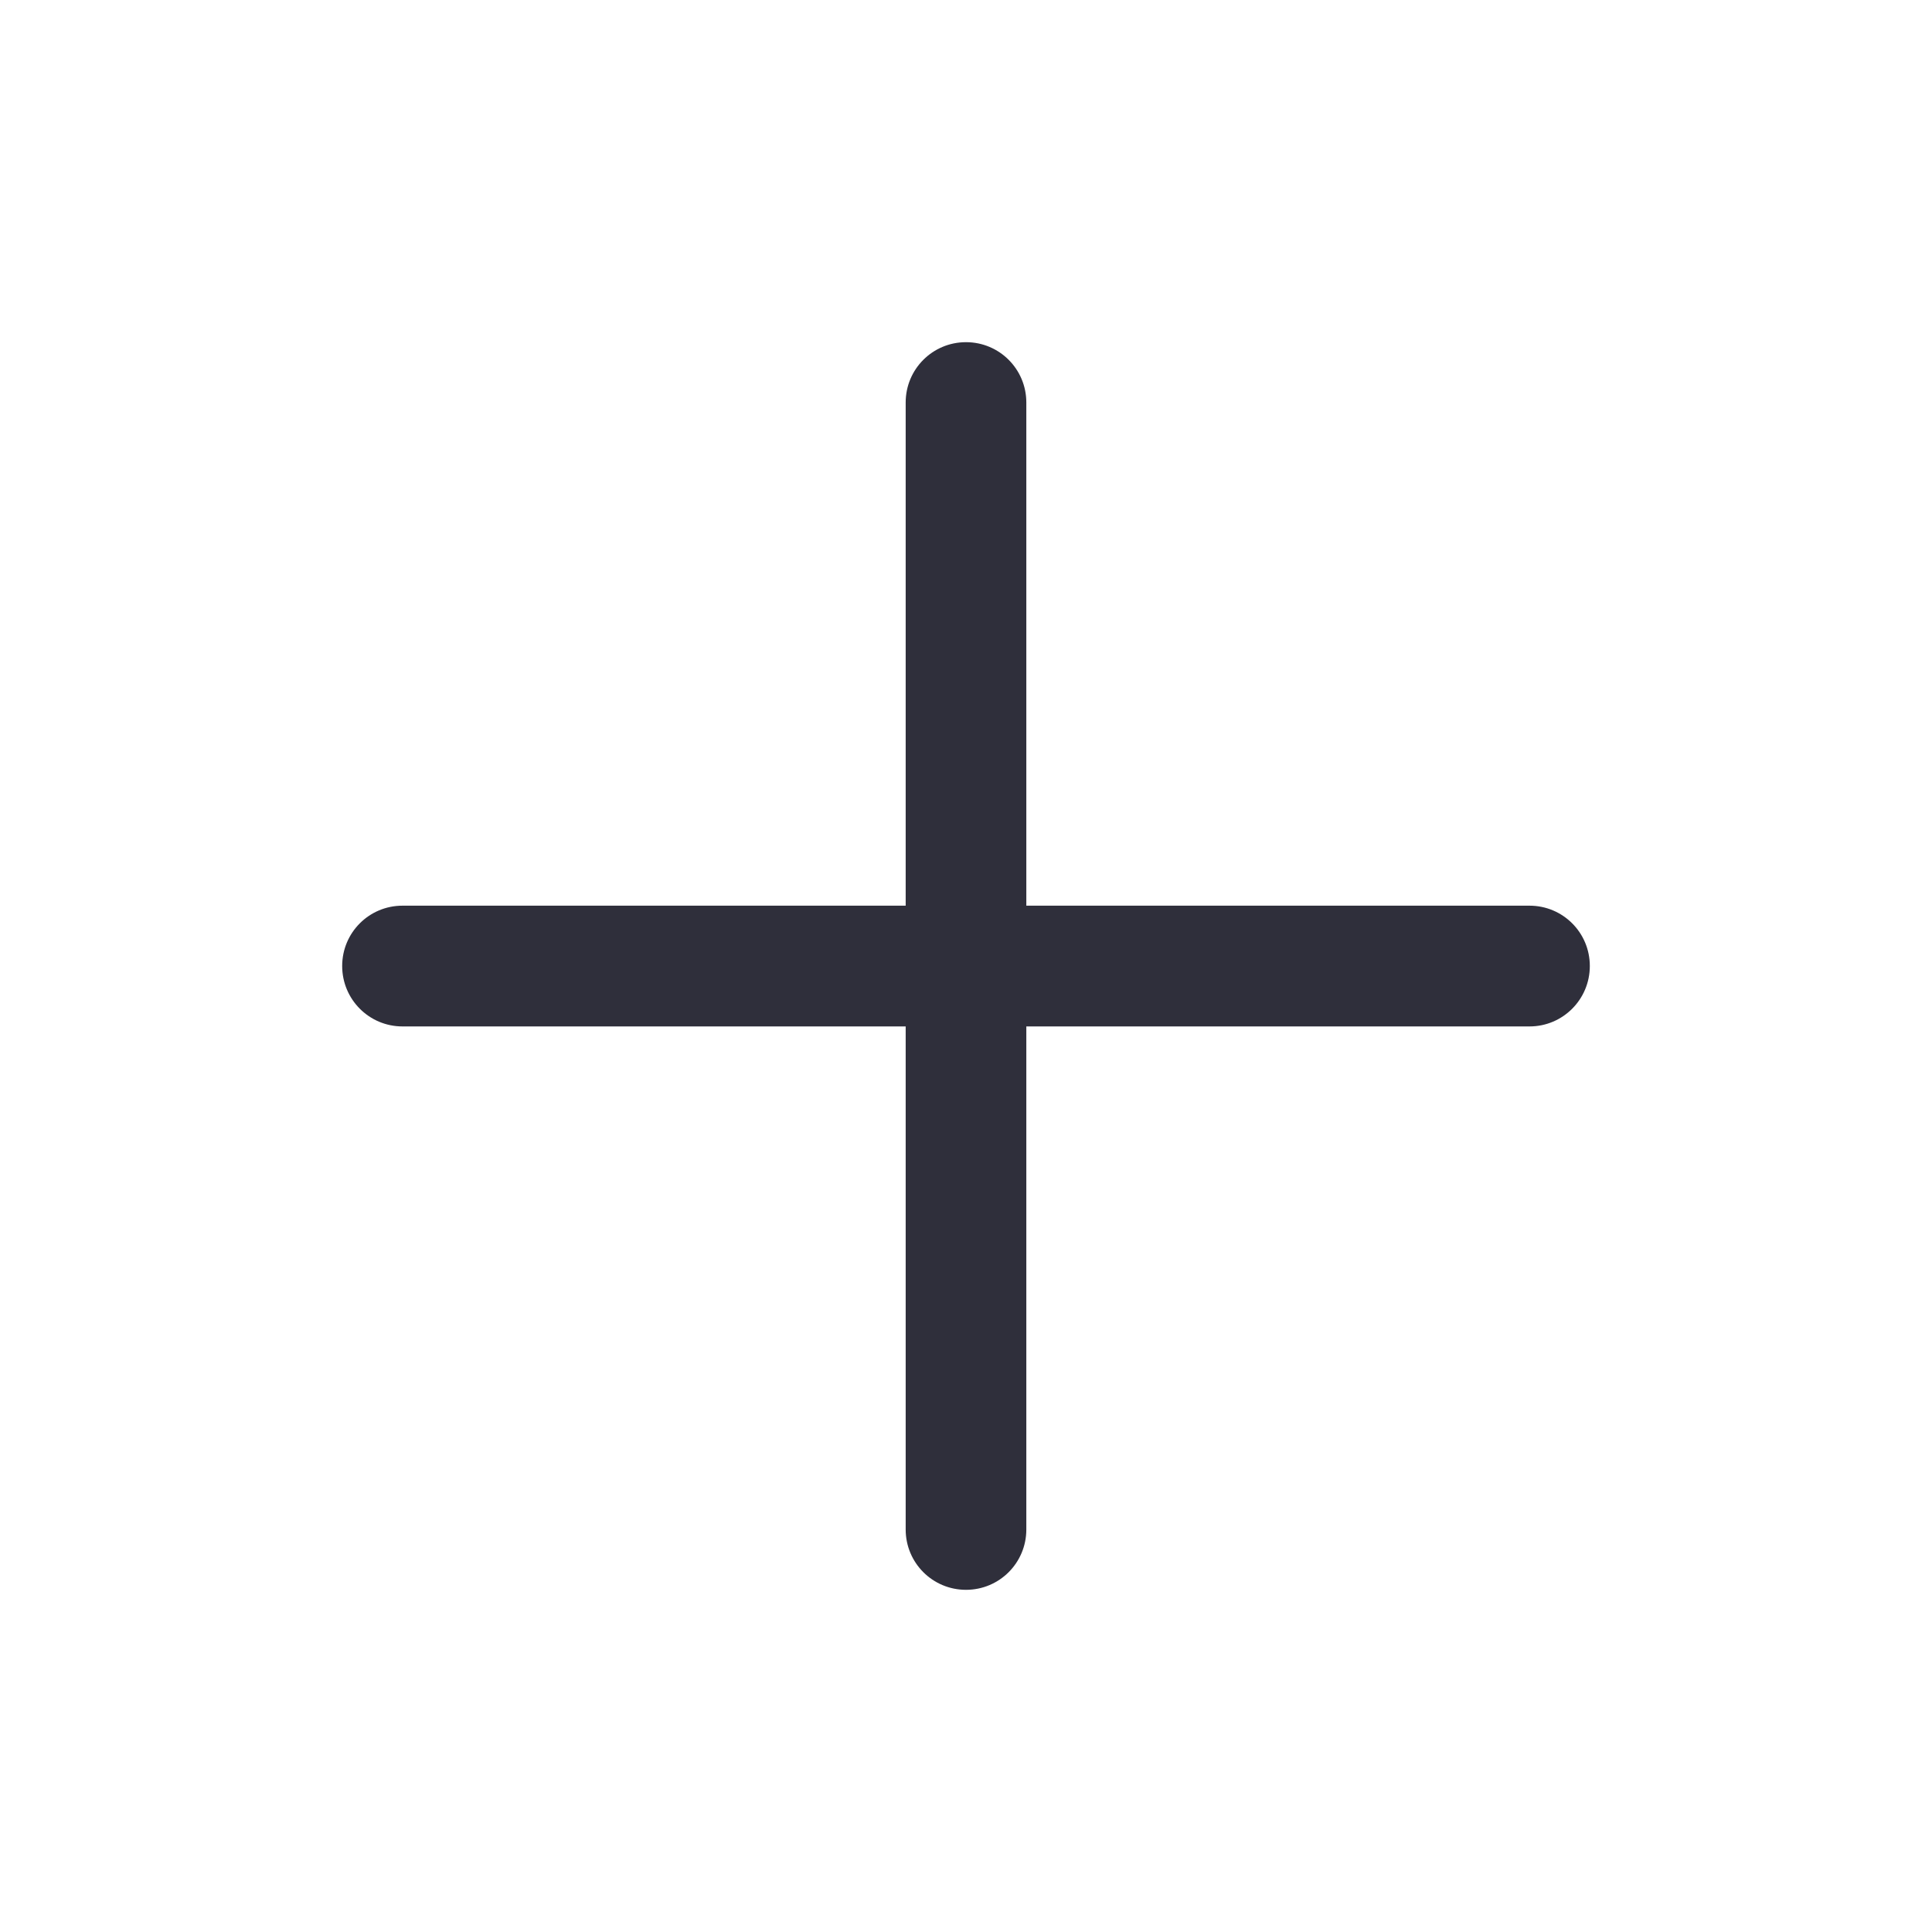
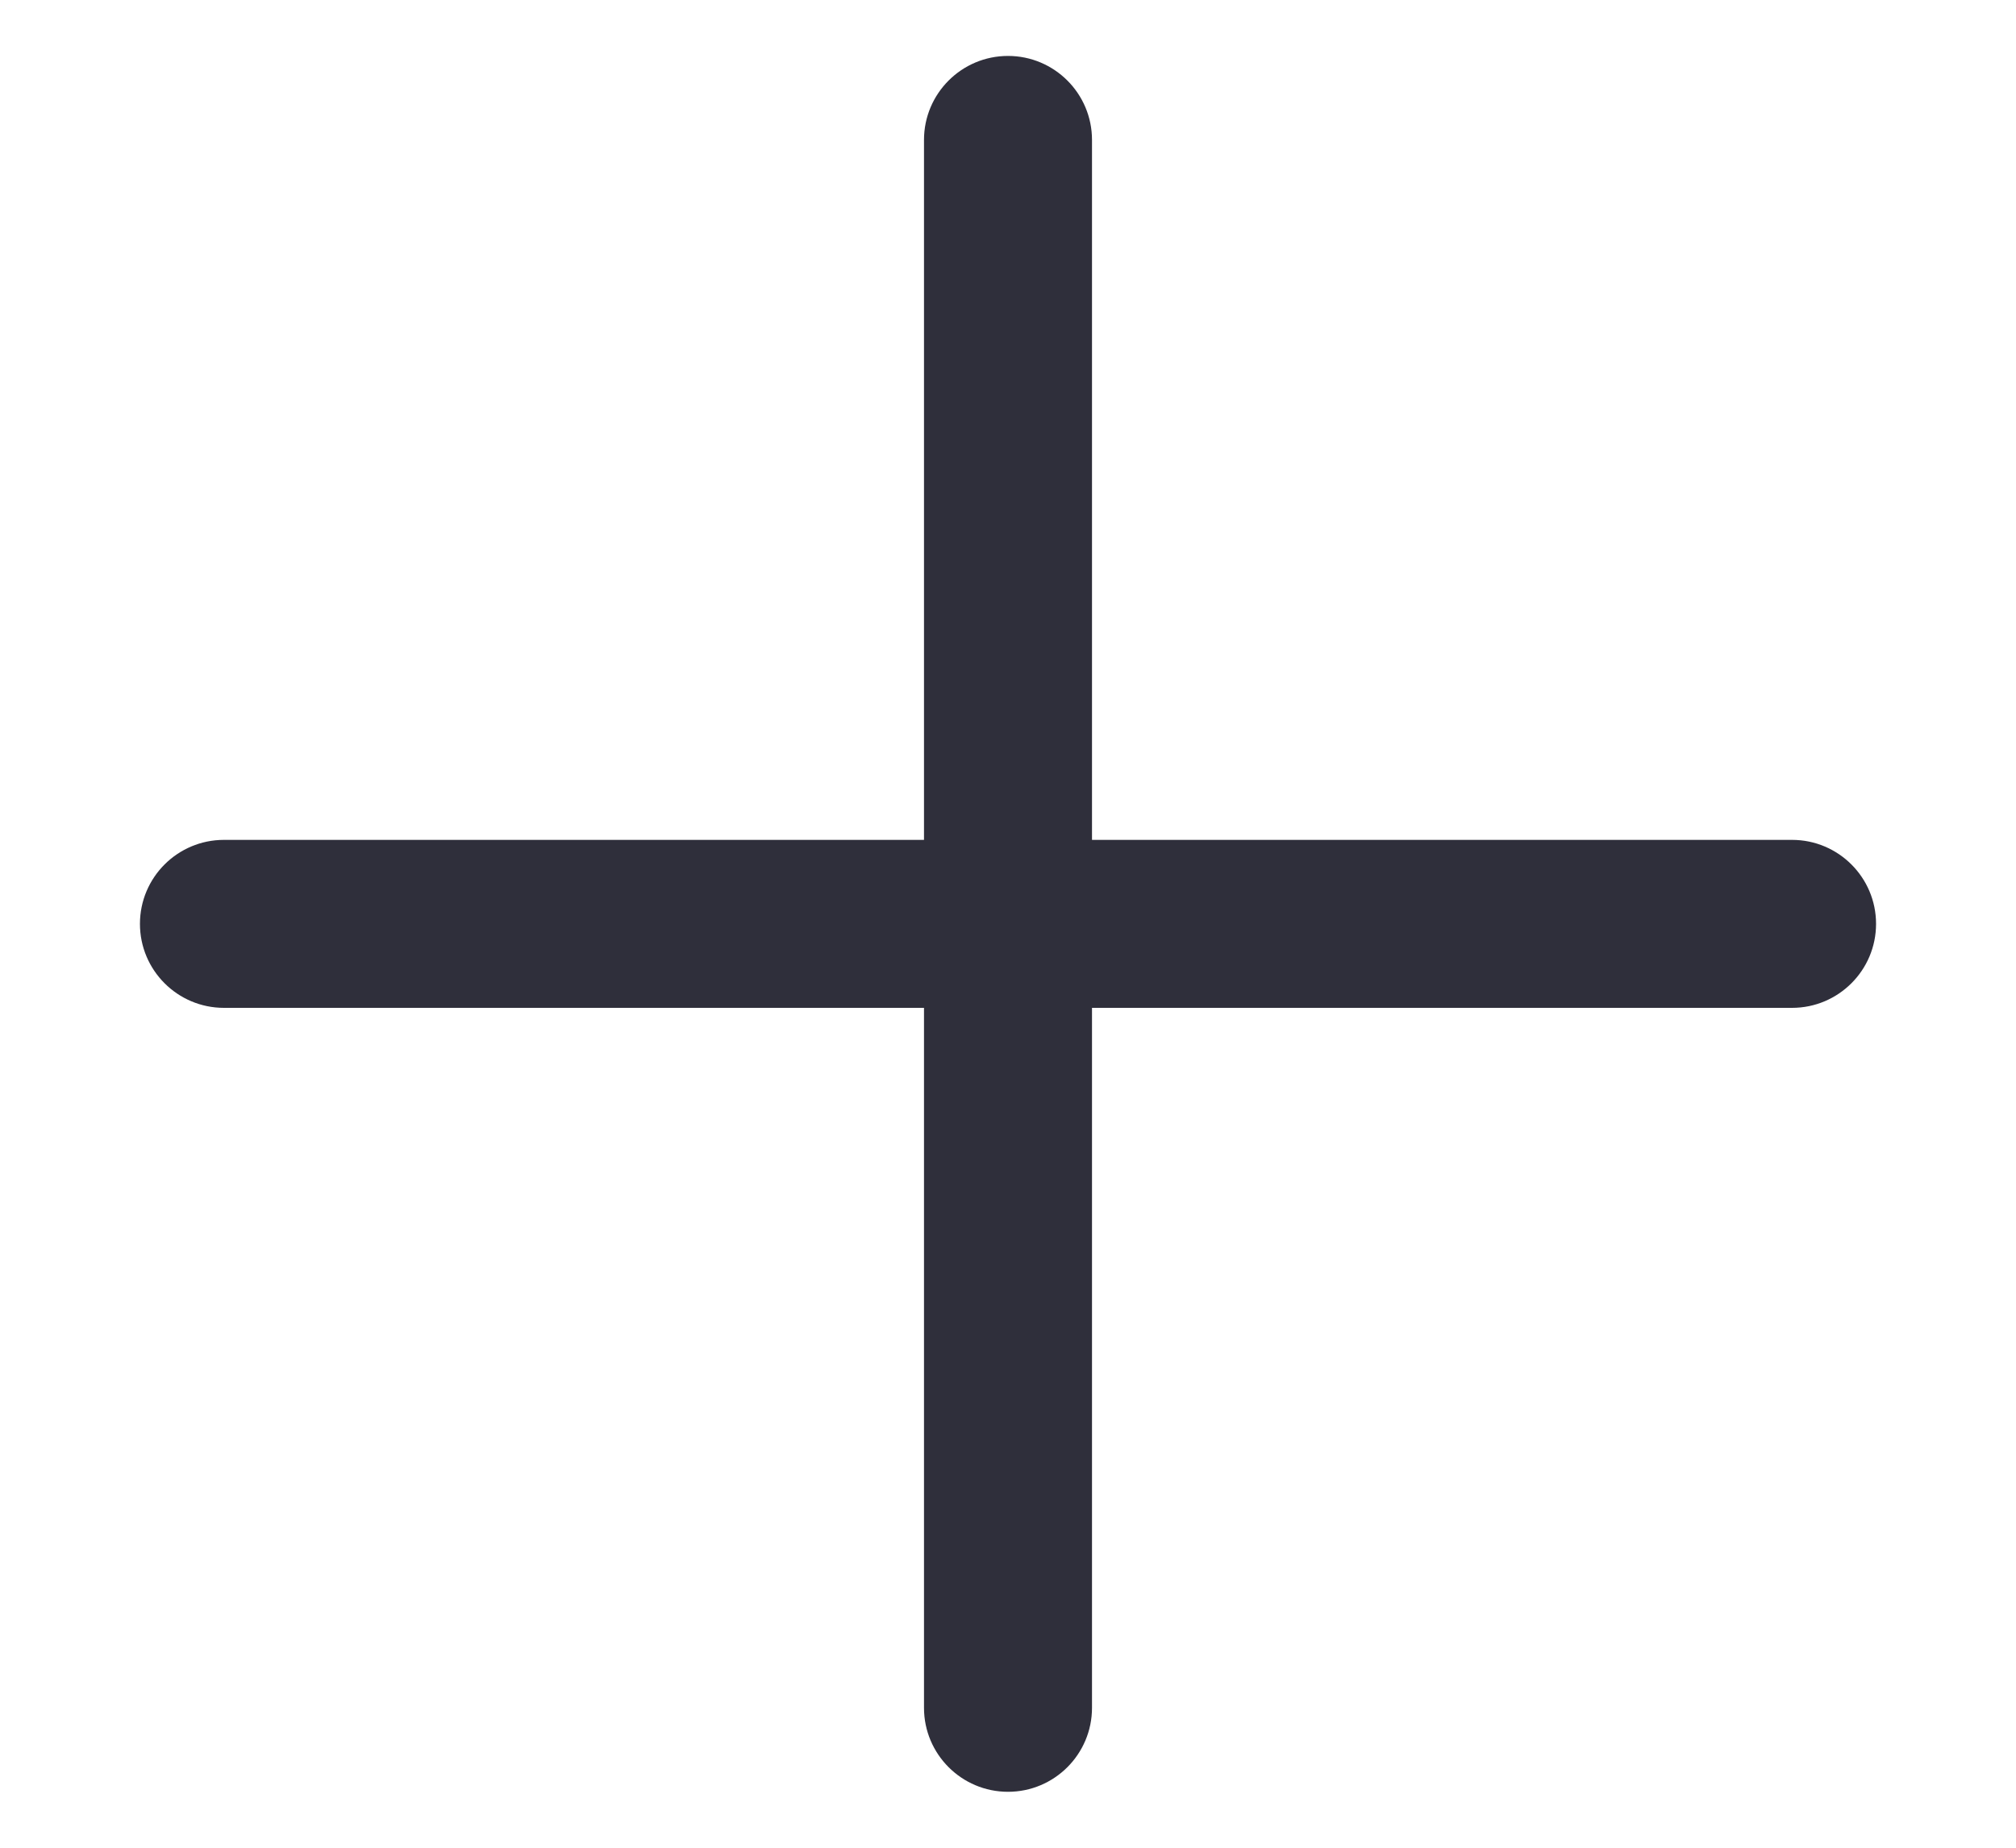
- <svg xmlns="http://www.w3.org/2000/svg" width="18" height="18" viewBox="0 0 18 18" fill="none">
-   <path d="M9.562 3.75C9.562 3.439 9.311 3.188 9 3.188C8.689 3.188 8.438 3.439 8.438 3.75L8.438 8.438H3.75C3.439 8.438 3.188 8.689 3.188 9C3.188 9.311 3.439 9.563 3.75 9.563H8.438V14.25C8.438 14.561 8.689 14.812 9 14.812C9.311 14.812 9.562 14.561 9.562 14.25L9.562 9.563H14.25C14.561 9.563 14.812 9.311 14.812 9C14.812 8.689 14.561 8.438 14.25 8.438H9.562V3.75Z" fill="#2F2F3B" />
+ <svg xmlns="http://www.w3.org/2000/svg" width="12" height="11" viewBox="0 0 12 11" fill="none">
+   <path d="M6.5 0.833C6.5 0.557 6.276 0.333 6 0.333C5.724 0.333 5.5 0.557 5.5 0.833L5.5 5H1.333C1.057 5 0.833 5.224 0.833 5.5C0.833 5.776 1.057 6 1.333 6H5.5V10.167C5.5 10.443 5.724 10.667 6 10.667C6.276 10.667 6.5 10.443 6.5 10.167L6.5 6H10.667C10.943 6 11.167 5.776 11.167 5.5C11.167 5.224 10.943 5 10.667 5H6.5V0.833Z" fill="#2F2F3B" />
</svg>
